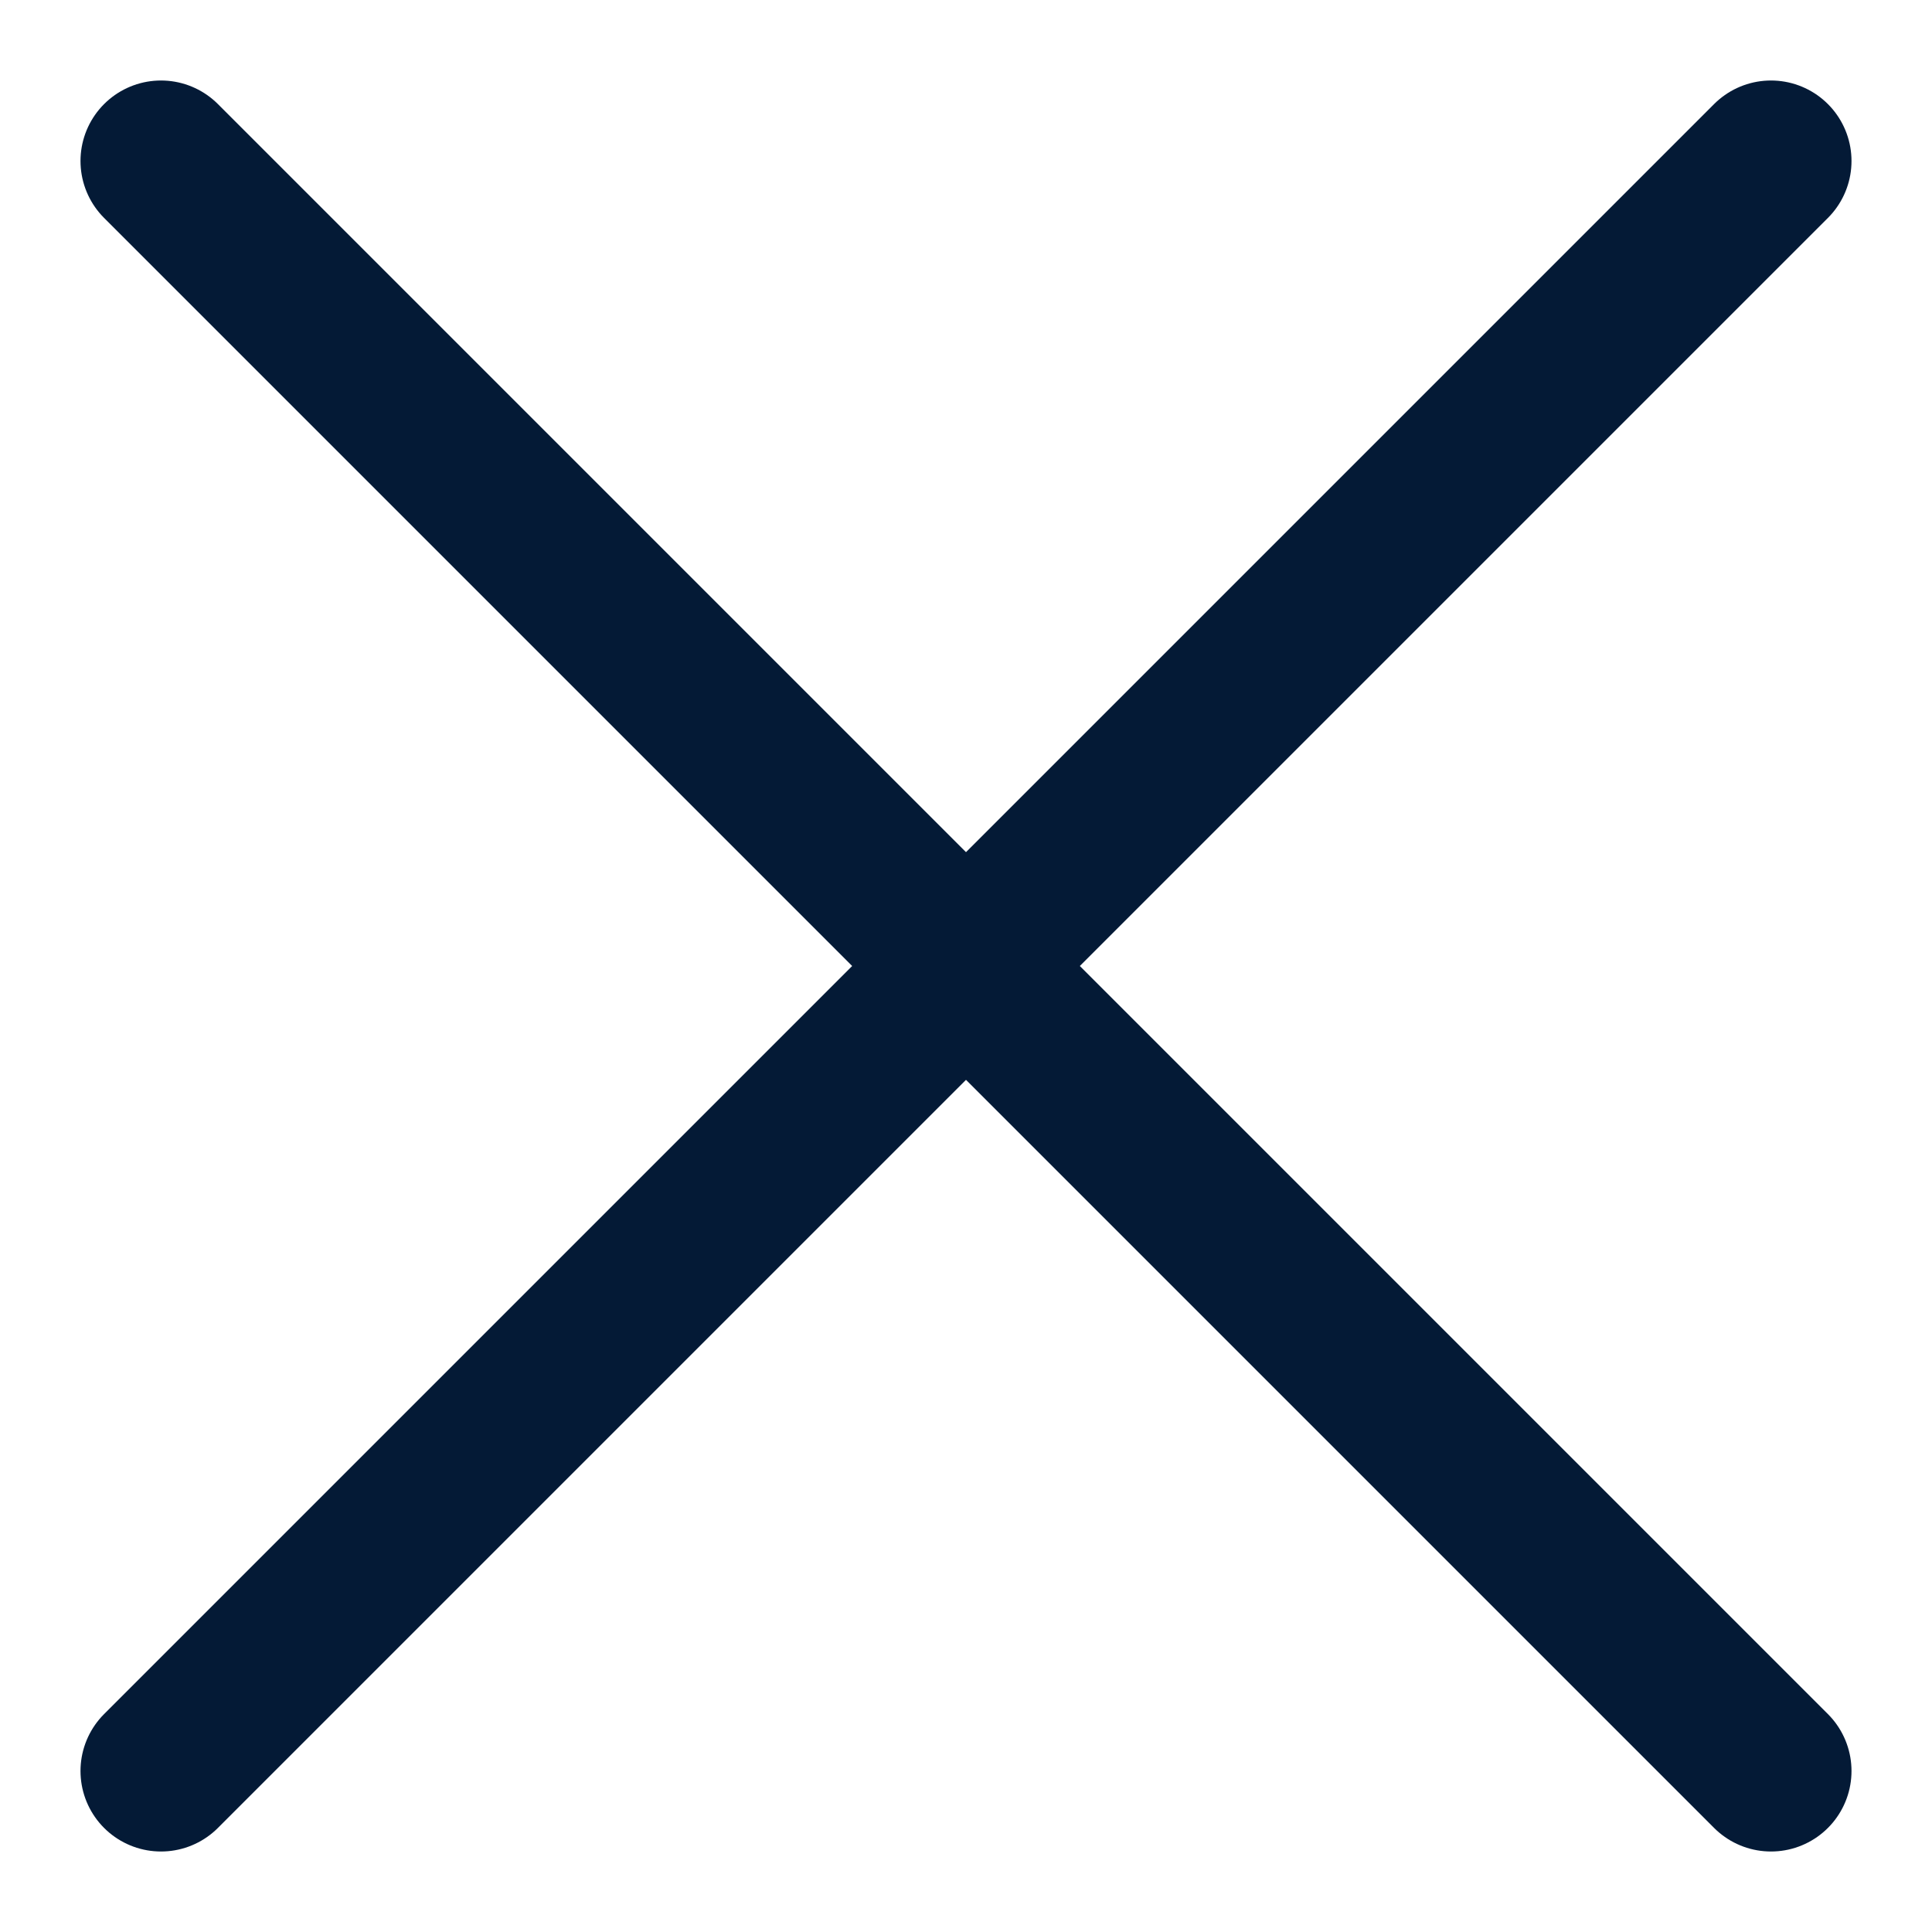
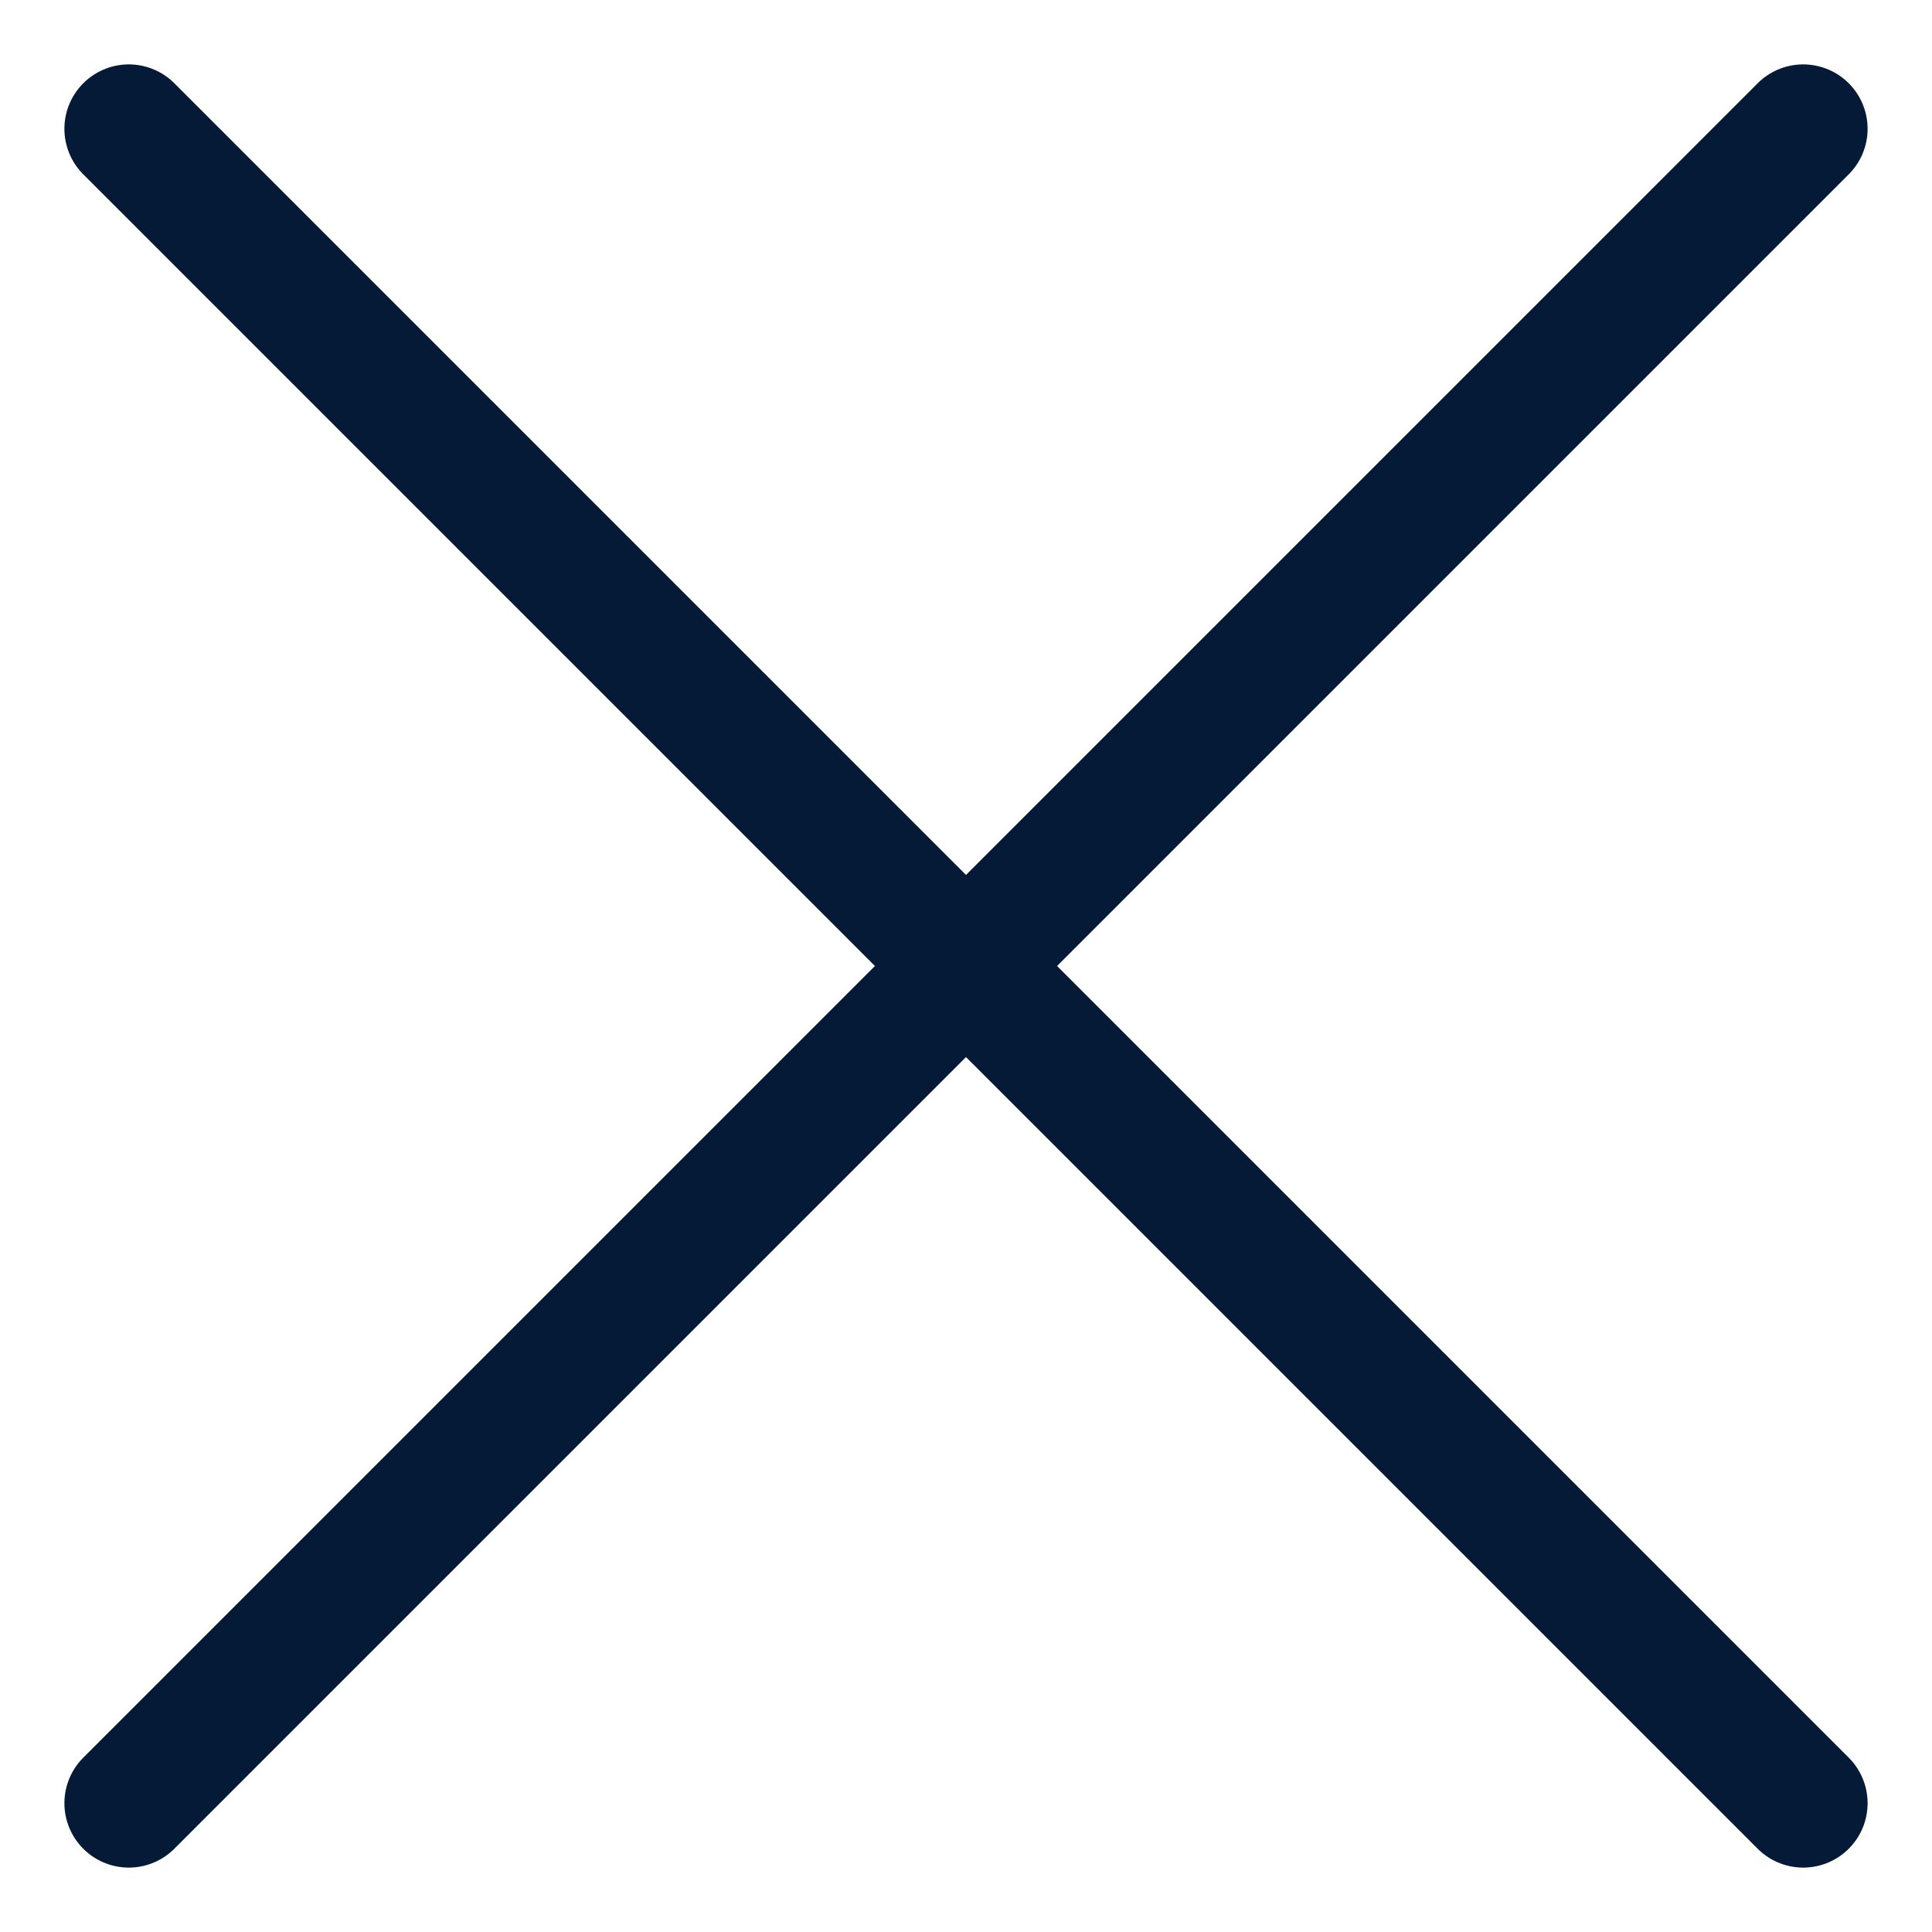
- <svg xmlns="http://www.w3.org/2000/svg" width="12" height="12" viewBox="0 0 12 12" fill="none">
-   <path d="M11 1L1 11M1 1L11 11" stroke="#041A36" stroke-linecap="round" stroke-linejoin="round" />
+ <svg xmlns="http://www.w3.org/2000/svg" width="15" height="15" viewBox="0 0 15 15" fill="none">
+   <path d="M14 1L1 14M1 1L14 14" stroke="#041A36" stroke-linecap="round" stroke-linejoin="round" />
</svg>
